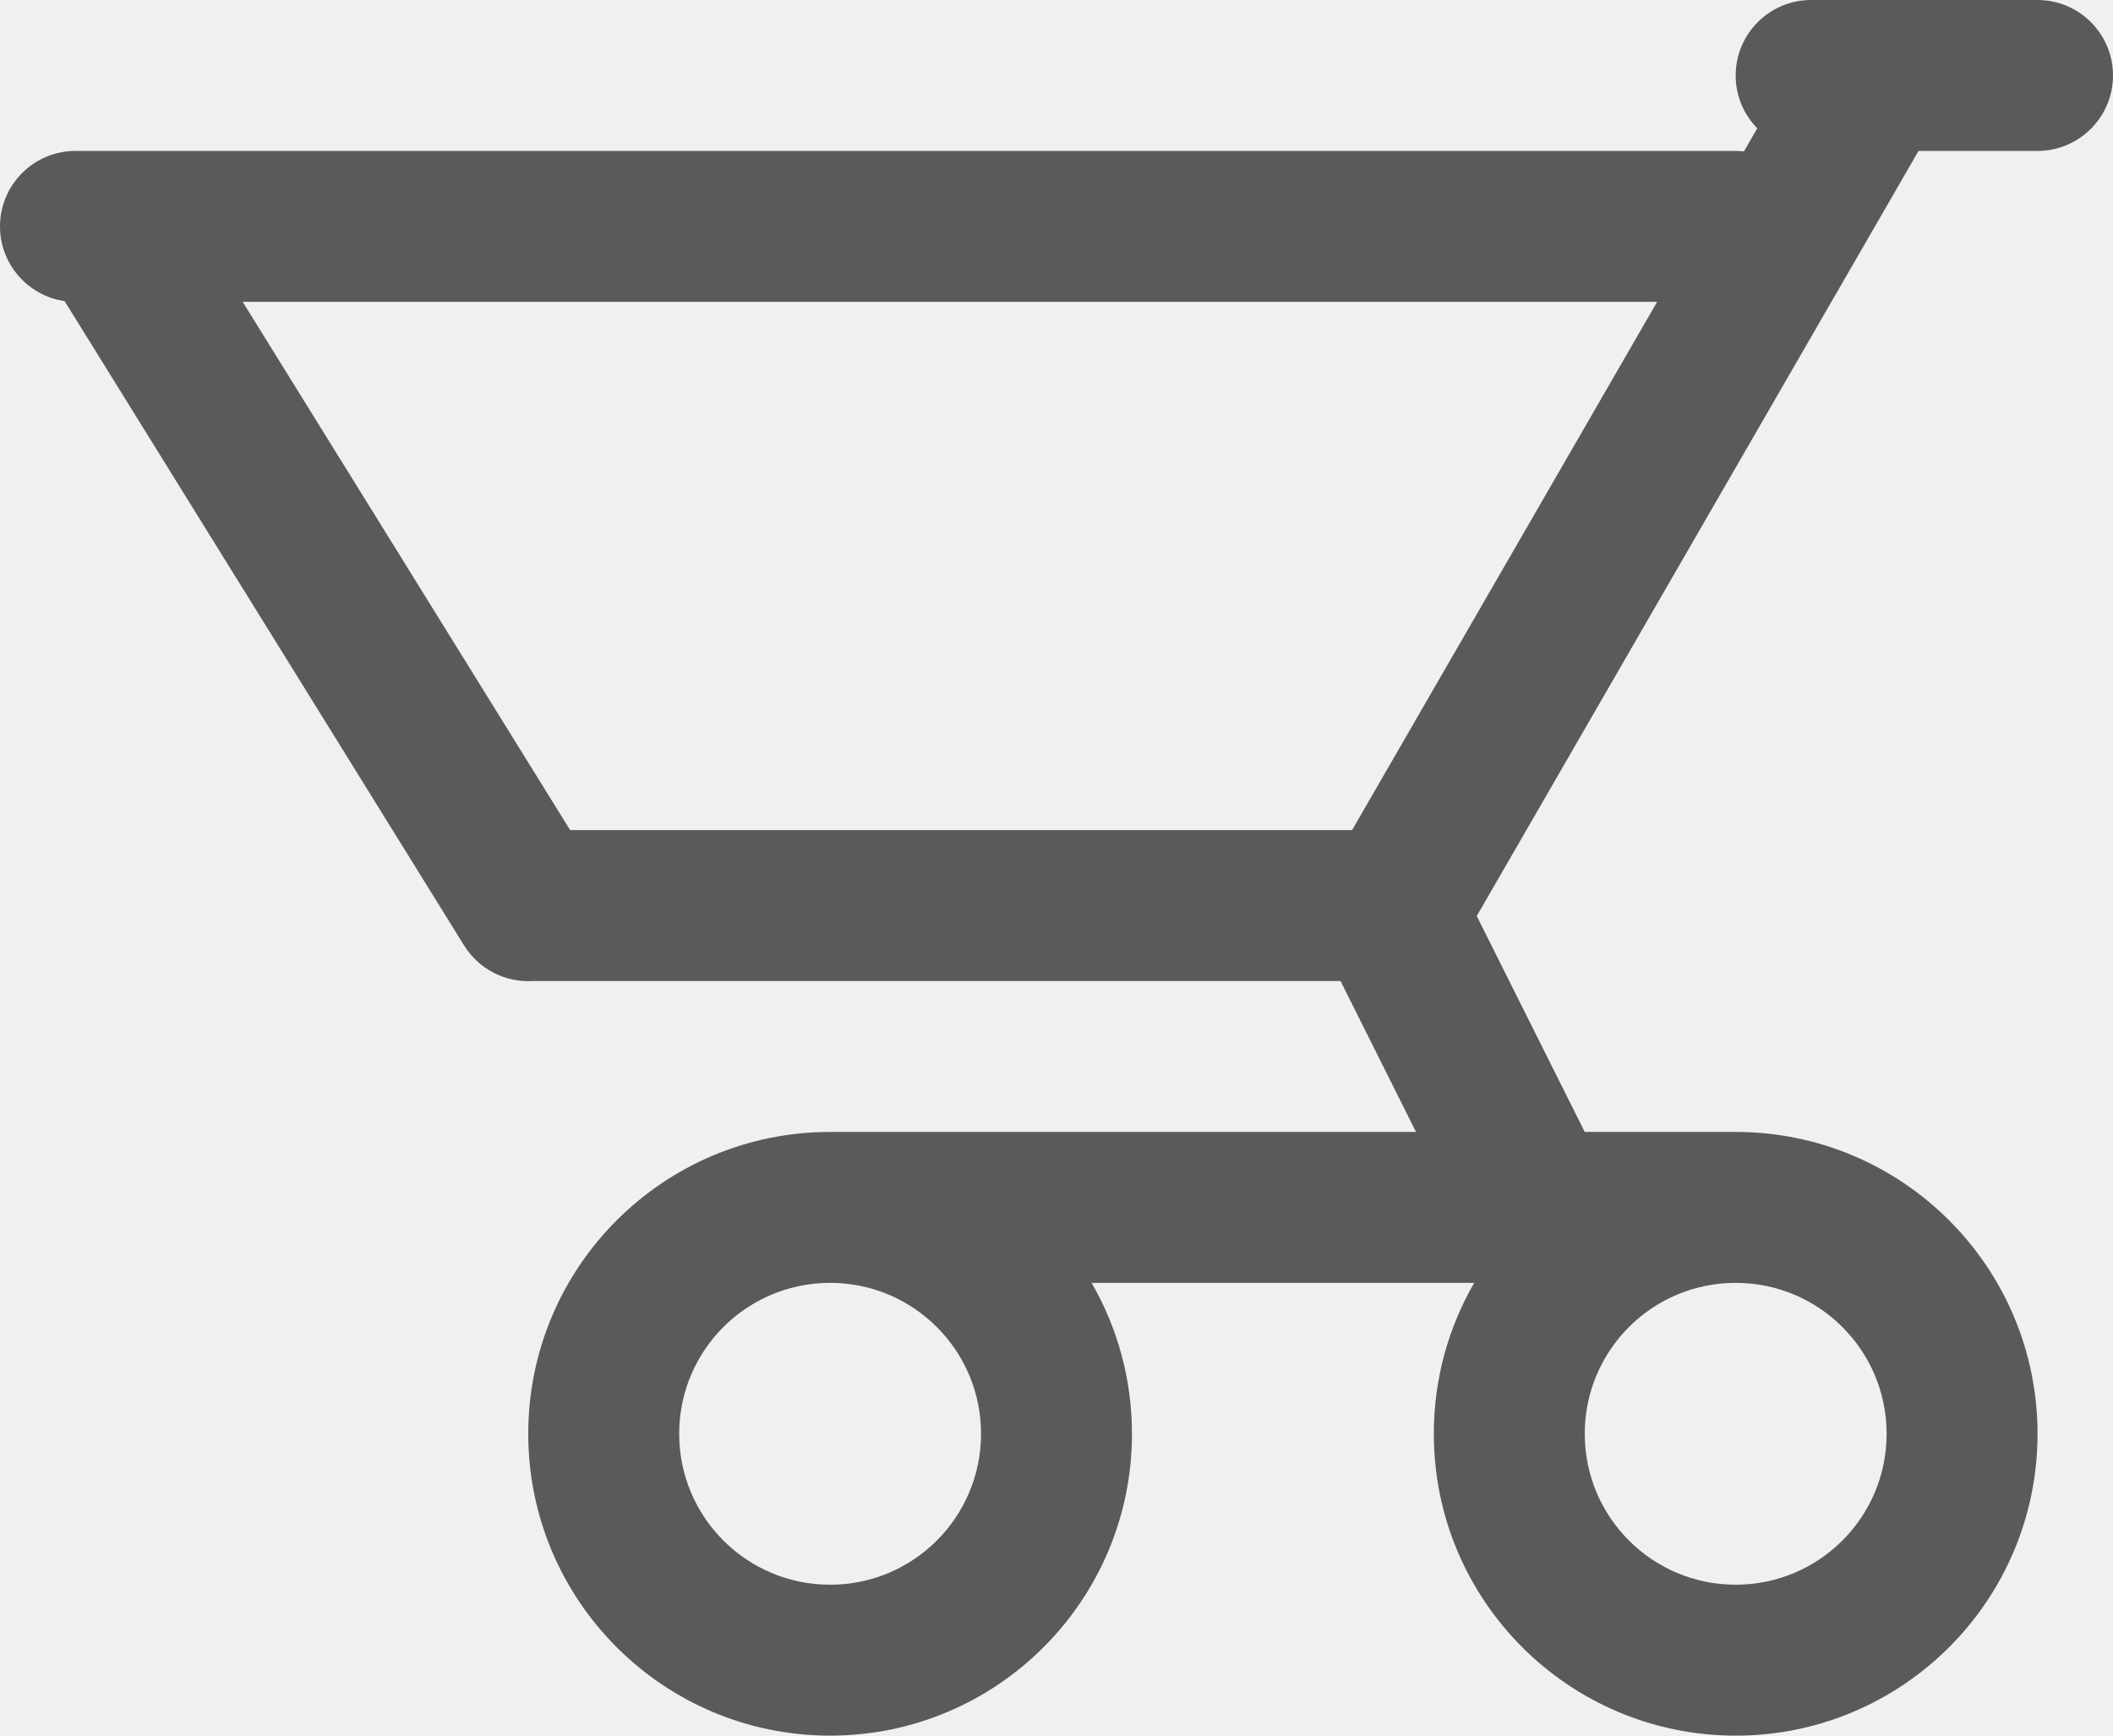
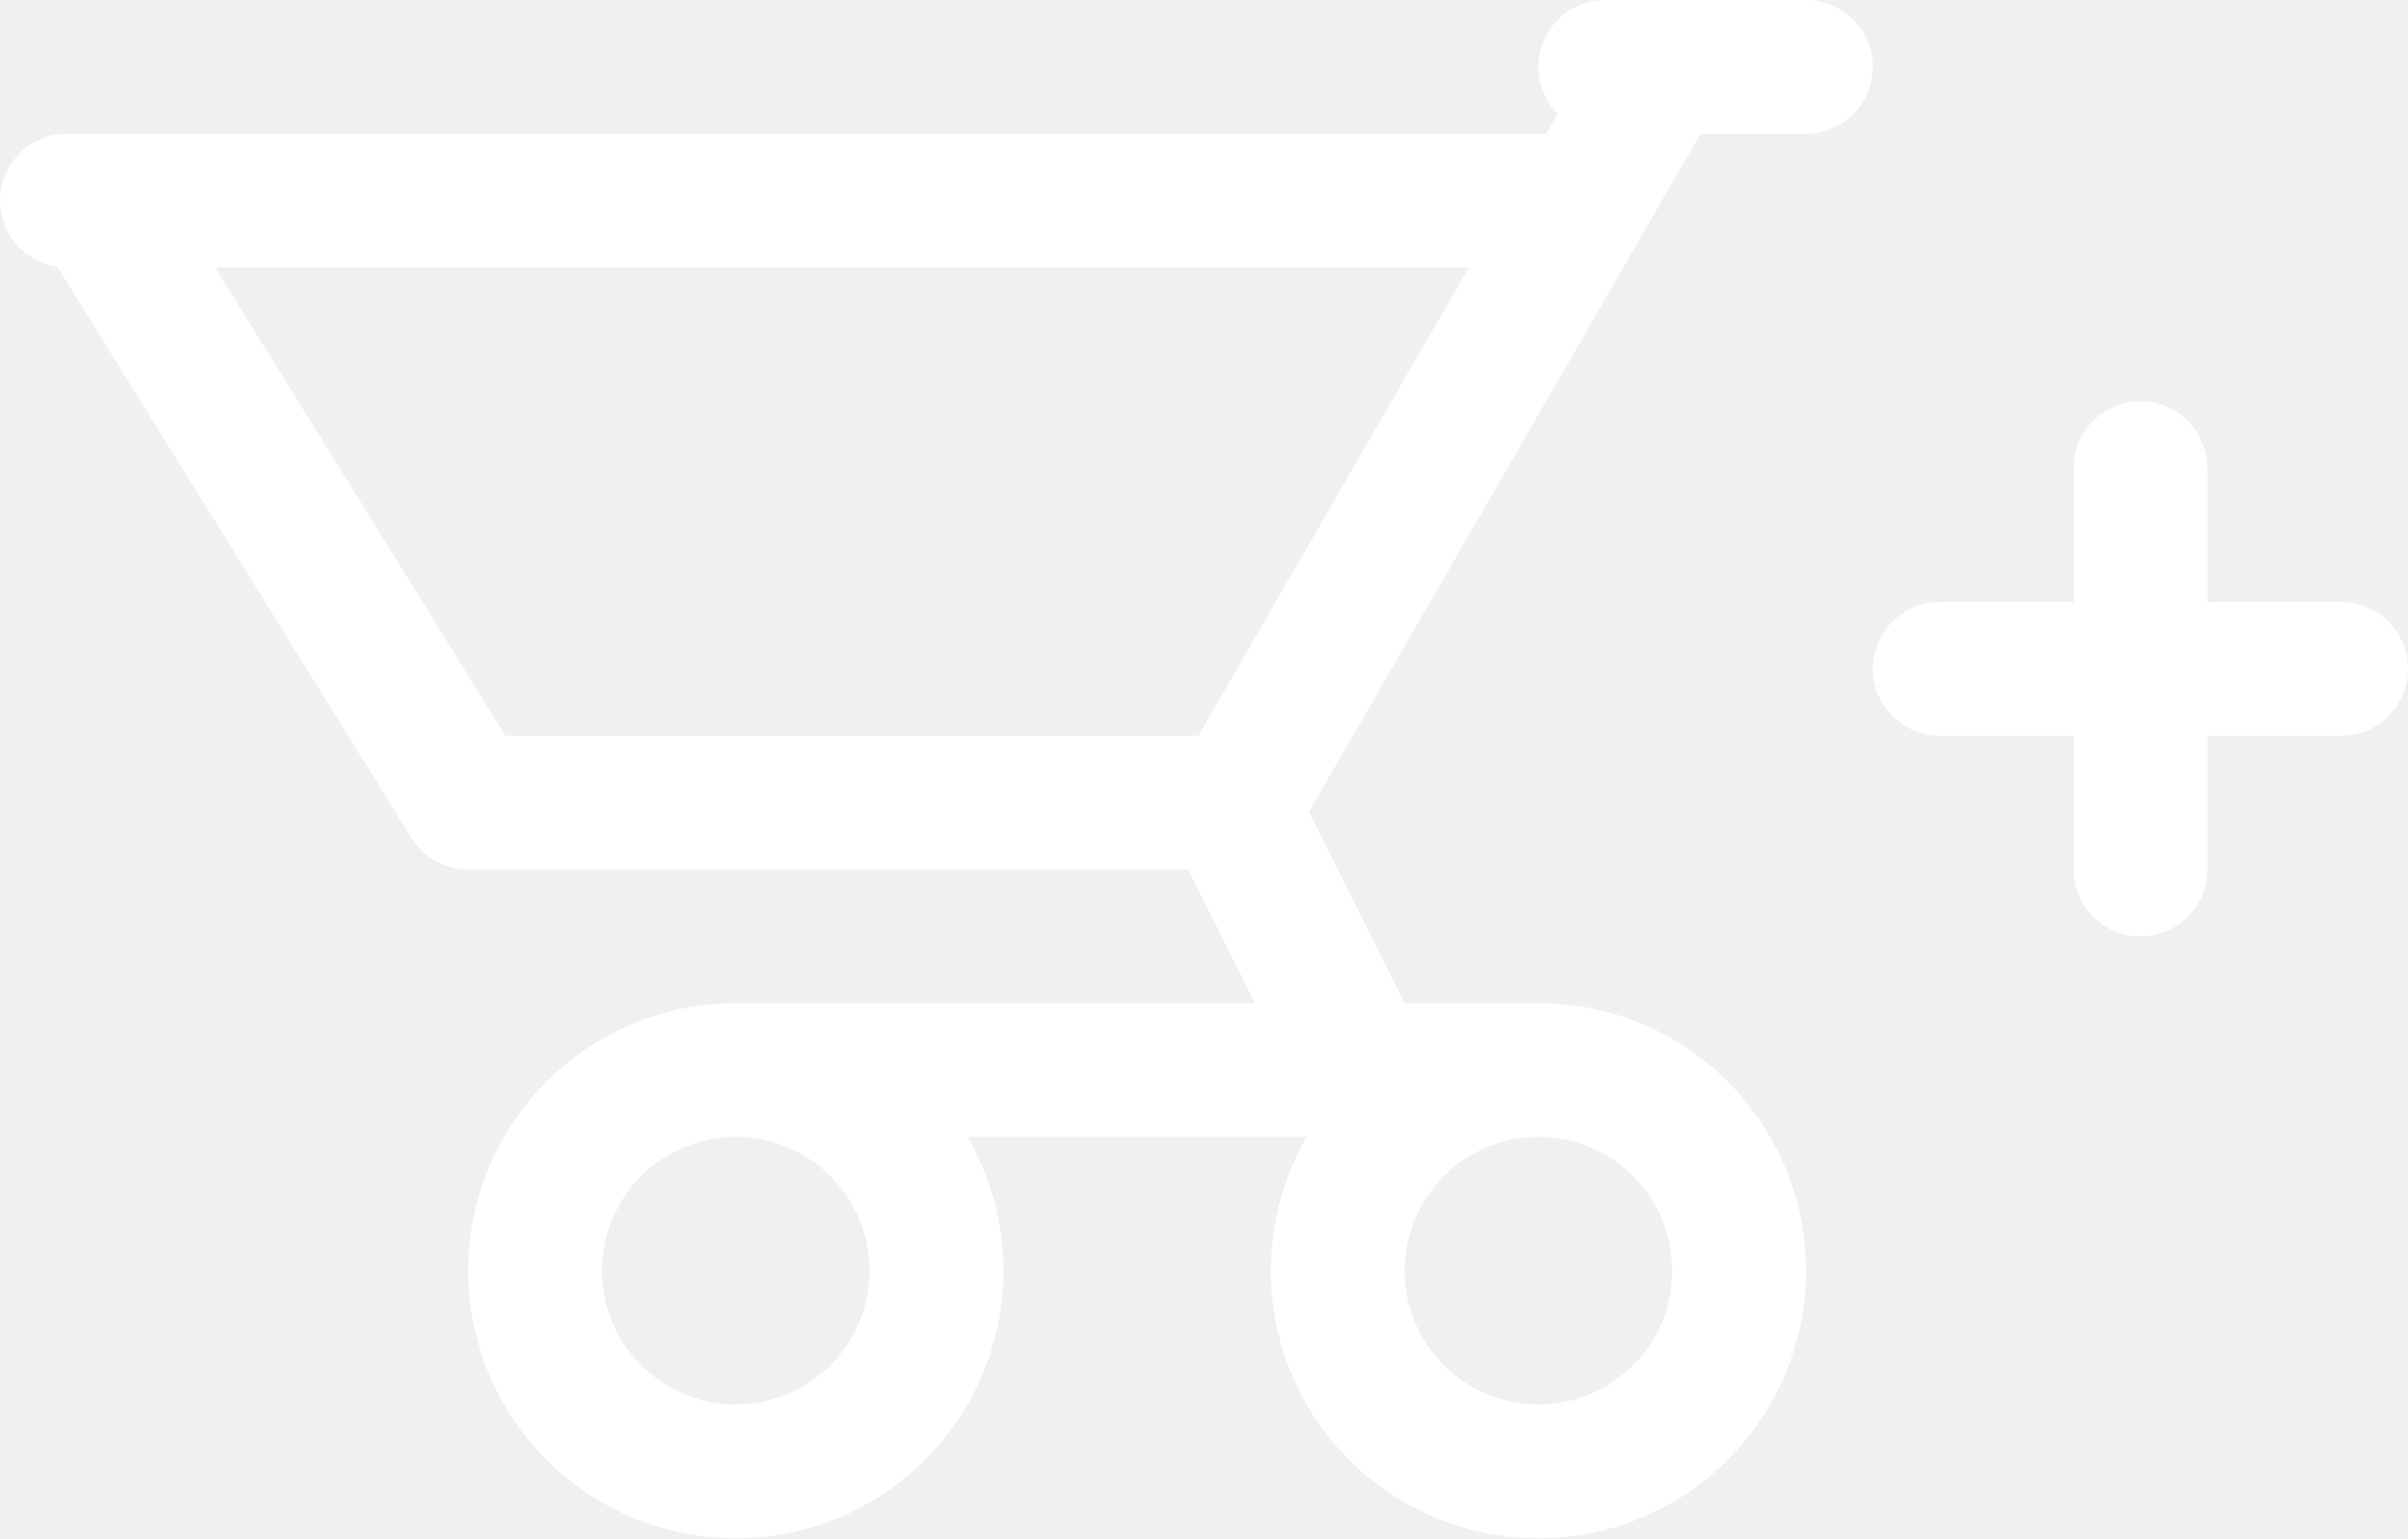
- <svg xmlns="http://www.w3.org/2000/svg" width="28" height="23" viewBox="0 0 28 23" fill="none">
-   <path fill-rule="evenodd" clip-rule="evenodd" d="M23 1C23 0.448 23.448 0 24 0H27C27.552 0 28 0.448 28 1C28 1.552 27.552 2 27 2L25.423 2L19.569 12.139L21 15H23C25.209 15 27 16.791 27 19C27 21.209 25.209 23 23 23C20.791 23 19 21.209 19 19C19 18.271 19.195 17.588 19.535 17H14.465C14.805 17.588 15 18.271 15 19C15 21.209 13.209 23 11 23C8.791 23 7 21.209 7 19C7 16.791 8.791 15 11 15H18.764L17.764 13L7.065 13C6.709 13.023 6.352 12.854 6.15 12.529L0.856 3.99C0.372 3.92 0 3.503 0 3C0 2.448 0.448 2 1 2L23 2C23.037 2 23.074 2.002 23.11 2.006L23.286 1.7C23.109 1.52 23 1.273 23 1ZM17.917 11L7.555 11L3.216 4L21.959 4L17.917 11ZM11 17C9.895 17 9 17.895 9 19C9 20.105 9.895 21 11 21C12.105 21 13 20.105 13 19C13 17.895 12.105 17 11 17ZM23 17C21.895 17 21 17.895 21 19C21 20.105 21.895 21 23 21C24.105 21 25 20.105 25 19C25 17.895 24.105 17 23 17Z" fill="#5A5A5A" />
+ <svg xmlns="http://www.w3.org/2000/svg" width="36" height="23" viewBox="0 0 36 23" fill="none">
+   <rect x="28" y="9" width="8" height="2" rx="1" fill="white" />
+   <path fill-rule="evenodd" clip-rule="evenodd" d="M23 1C23 0.448 23.448 0 24 0H27C27.552 0 28 0.448 28 1C28 1.552 27.552 2 27 2L25.423 2L19.569 12.139L21 15H23C25.209 15 27 16.791 27 19C27 21.209 25.209 23 23 23C20.791 23 19 21.209 19 19C19 18.271 19.195 17.588 19.535 17H14.465C14.805 17.588 15 18.271 15 19C15 21.209 13.209 23 11 23C8.791 23 7 21.209 7 19C7 16.791 8.791 15 11 15H18.764L17.764 13L7.019 13C6.98 13.001 6.94 12.999 6.9 12.995C6.76 12.981 6.629 12.938 6.512 12.873C6.397 12.809 6.293 12.721 6.209 12.612C6.184 12.579 6.161 12.546 6.14 12.51L0.857 3.99C0.373 3.921 0 3.504 0 3C0 2.448 0.448 2 1 2L23 2C23.037 2 23.074 2.002 23.11 2.006L23.286 1.7C23.109 1.52 23 1.273 23 1ZM17.917 11L7.557 11L3.217 4L21.959 4L17.917 11ZM11 17C9.895 17 9 17.895 9 19C9 20.105 9.895 21 11 21C12.105 21 13 20.105 13 19C13 17.895 12.105 17 11 17ZM23 17C21.895 17 21 17.895 21 19C21 20.105 21.895 21 23 21C24.105 21 25 20.105 25 19C25 17.895 24.105 17 23 17Z" fill="white" />
+   <rect x="33" y="6" width="8" height="2" rx="1" transform="rotate(90 33 6)" fill="white" />
</svg>
